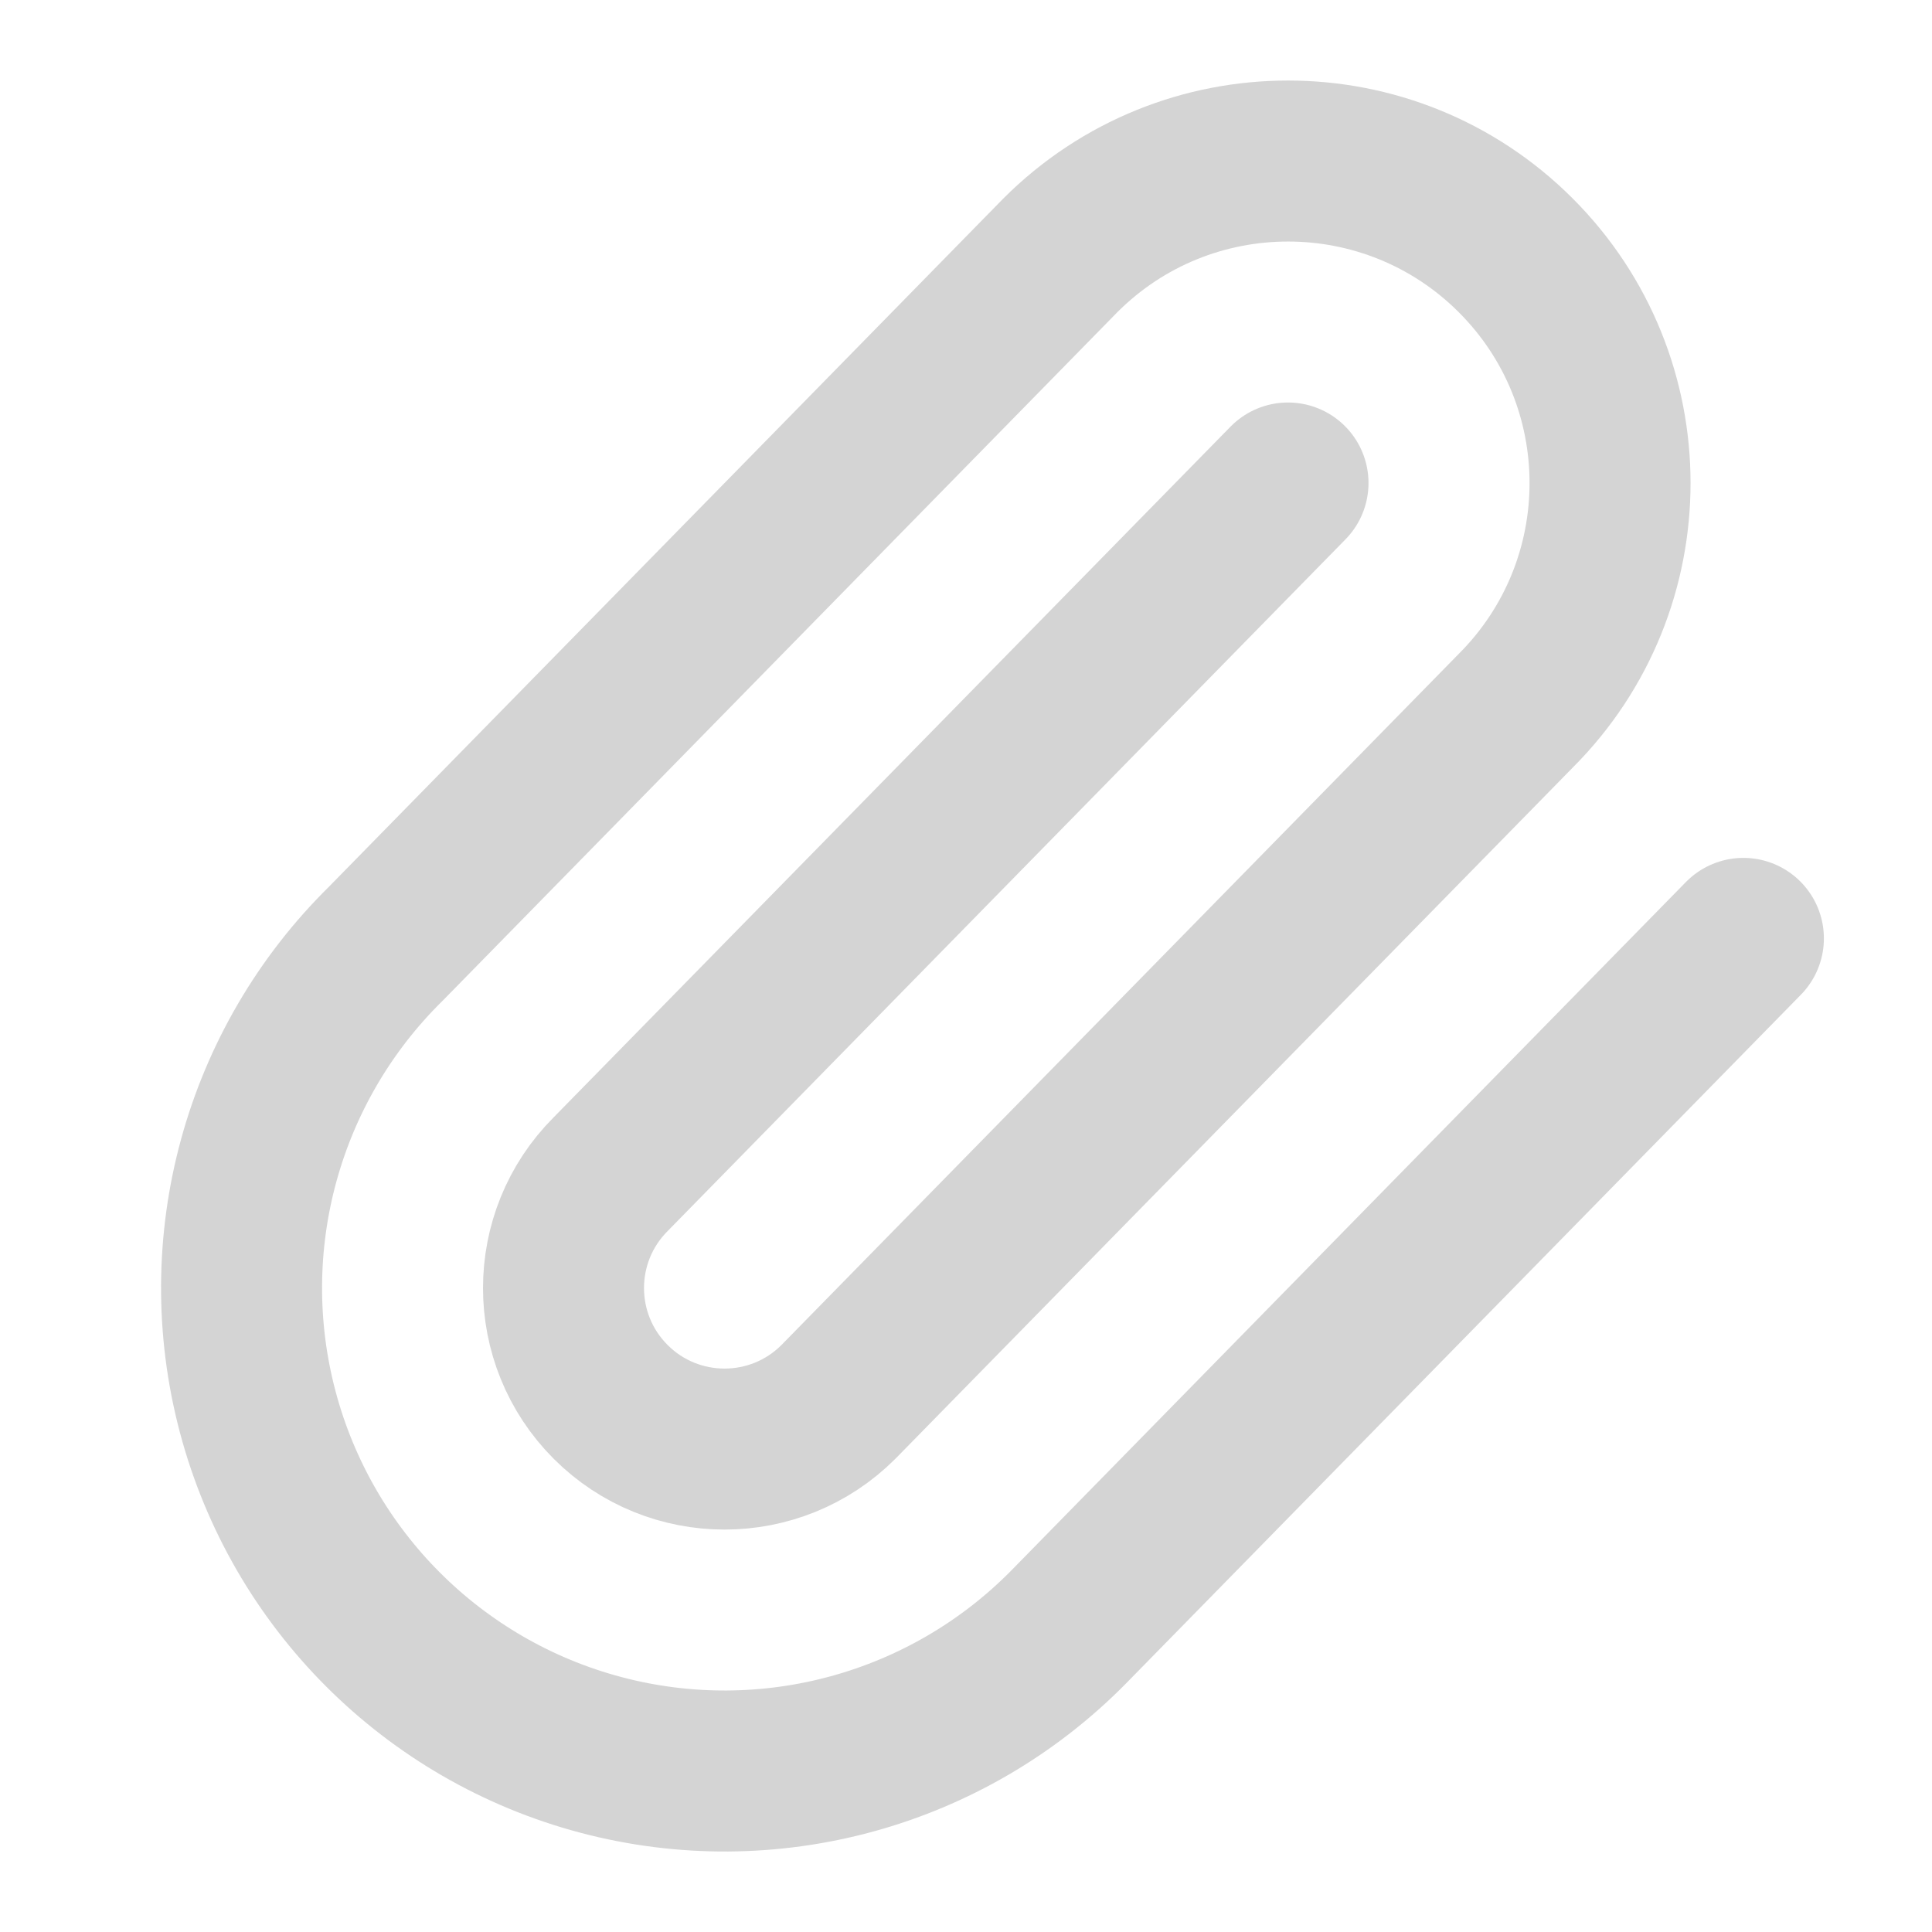
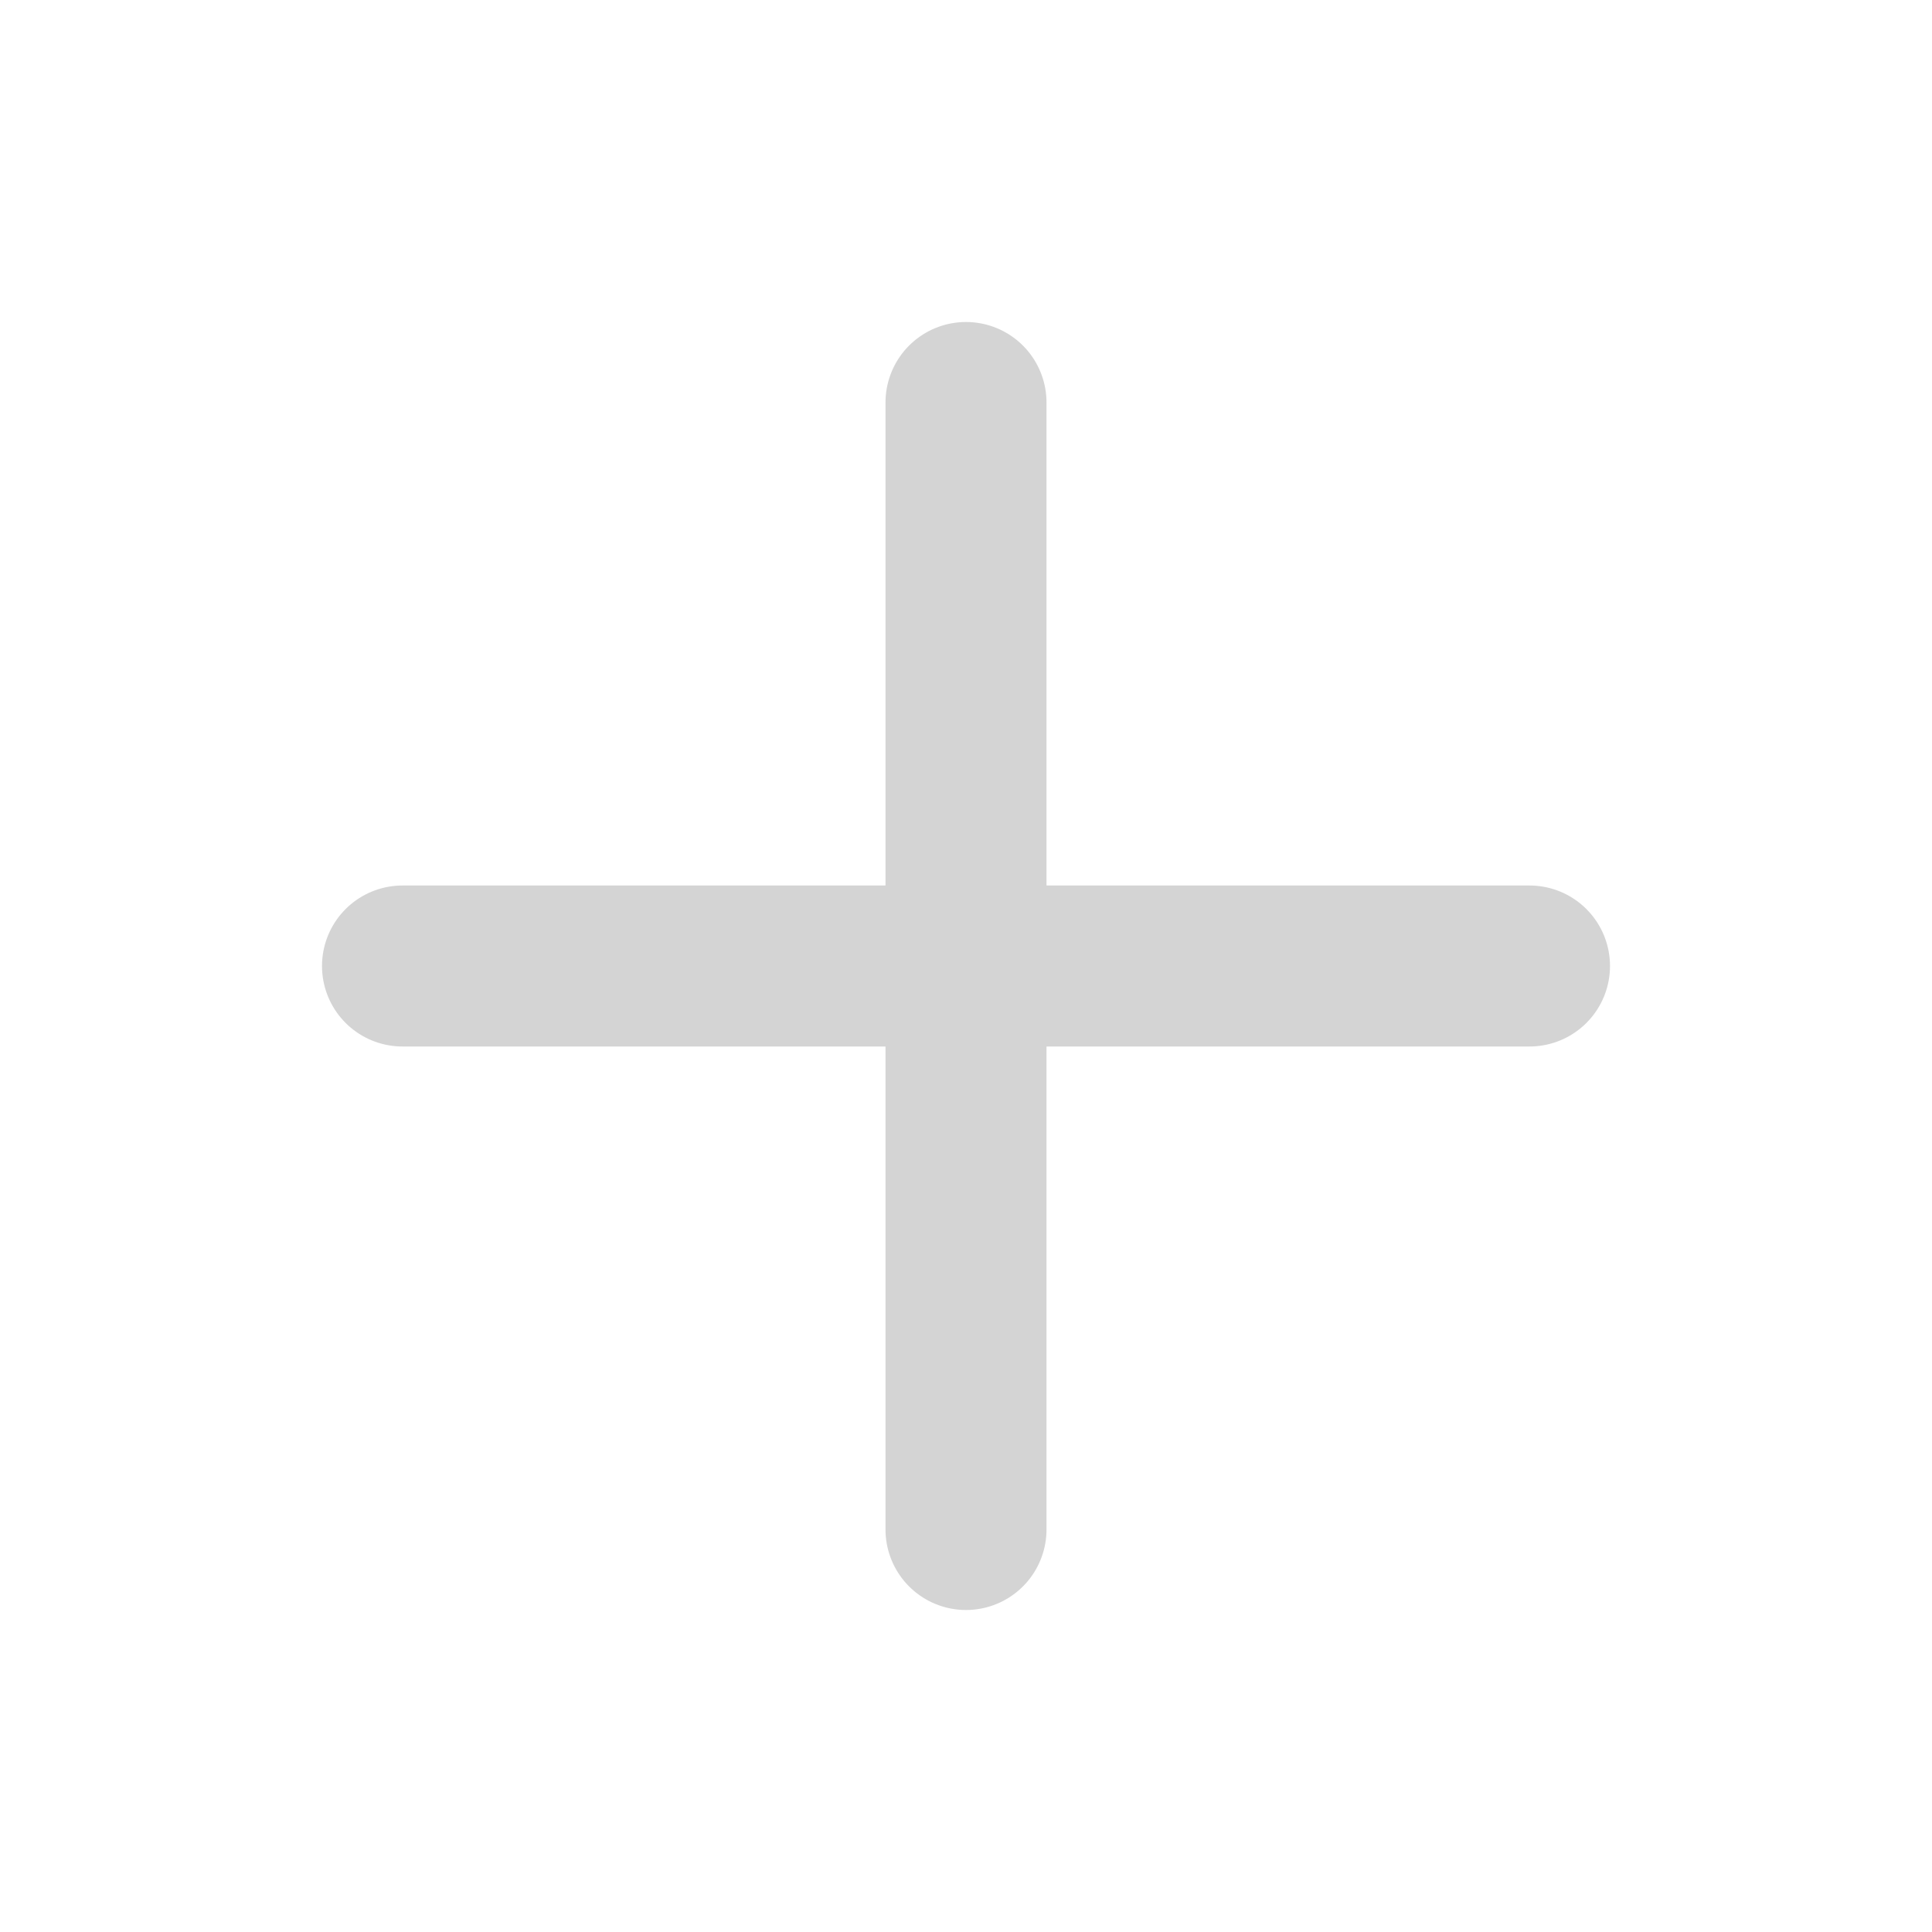
<svg xmlns="http://www.w3.org/2000/svg" width="24" height="24" viewBox="0 0 24 24" fill="none" stroke="#d4d4d4" stroke-width="2" stroke-linecap="round" stroke-linejoin="round">
-   <path d="m16 6-8.414 8.586a2 2 0 0 0 2.829 2.829l8.414-8.586a4 4 0 1 0-5.657-5.657l-8.379 8.551a6 6 0 1 0 8.485 8.485l8.379-8.551" />
+   <path d="M12 5V19M5 12H19" />
</svg>
